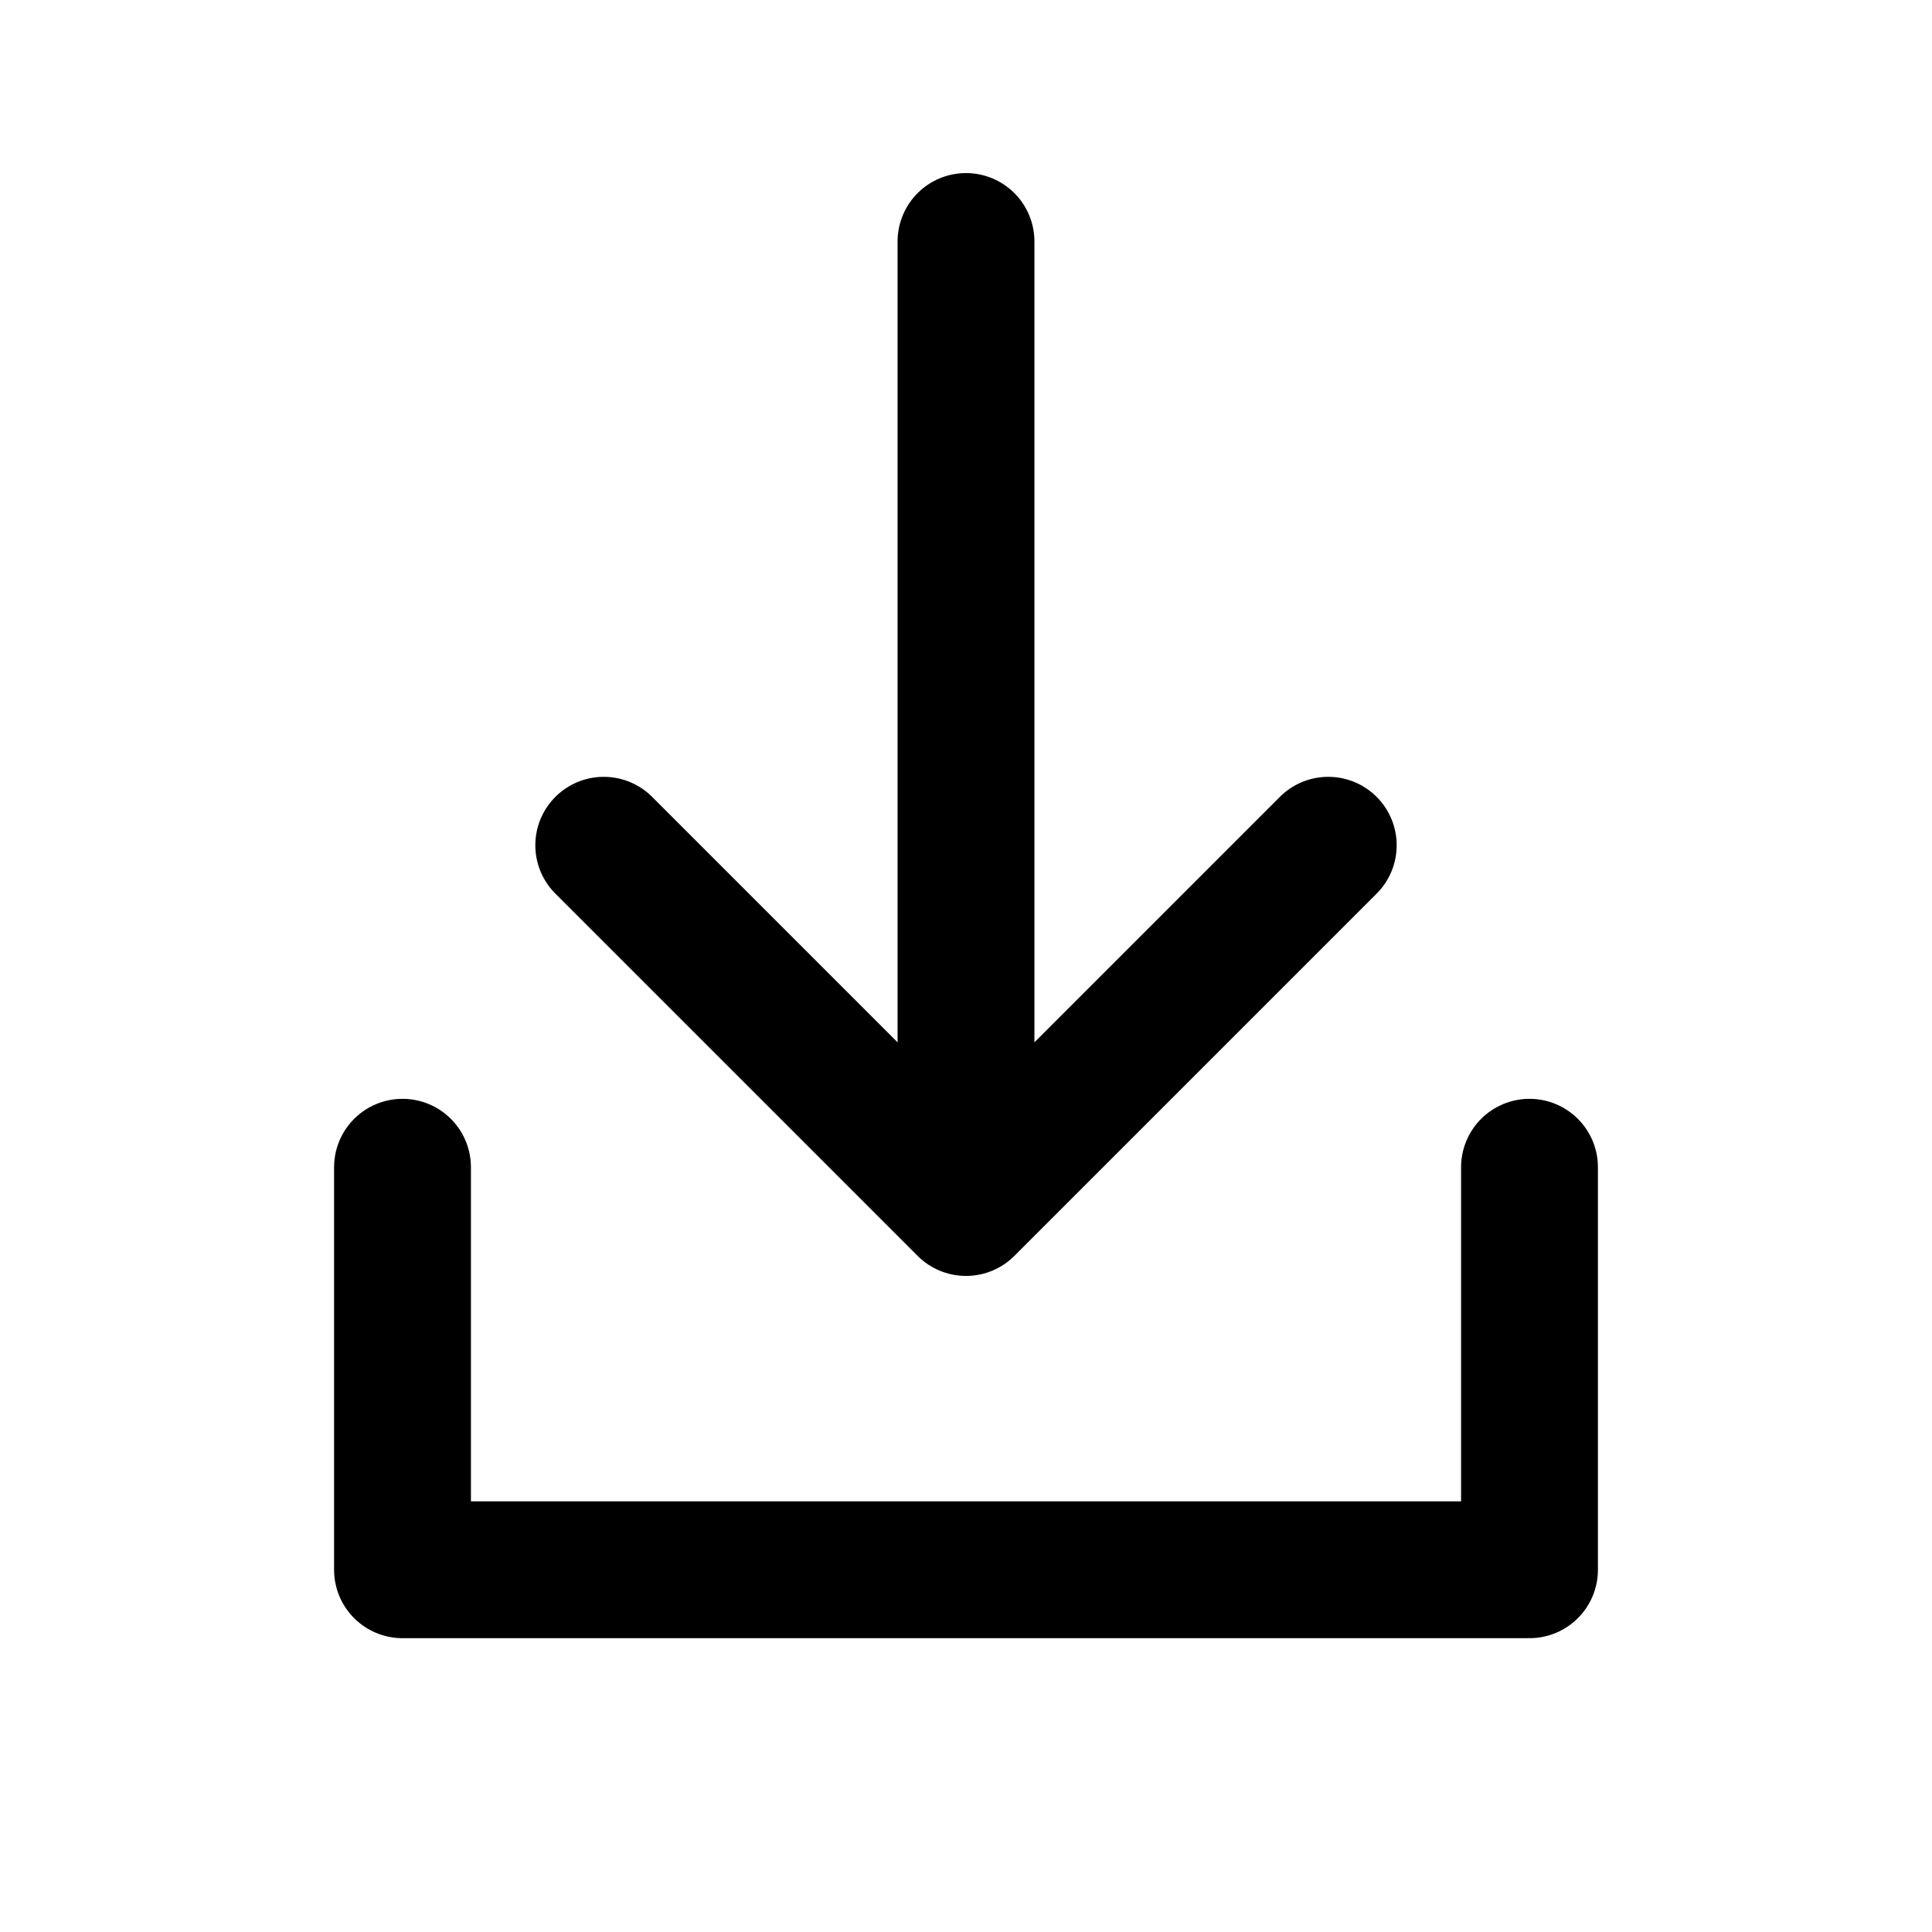
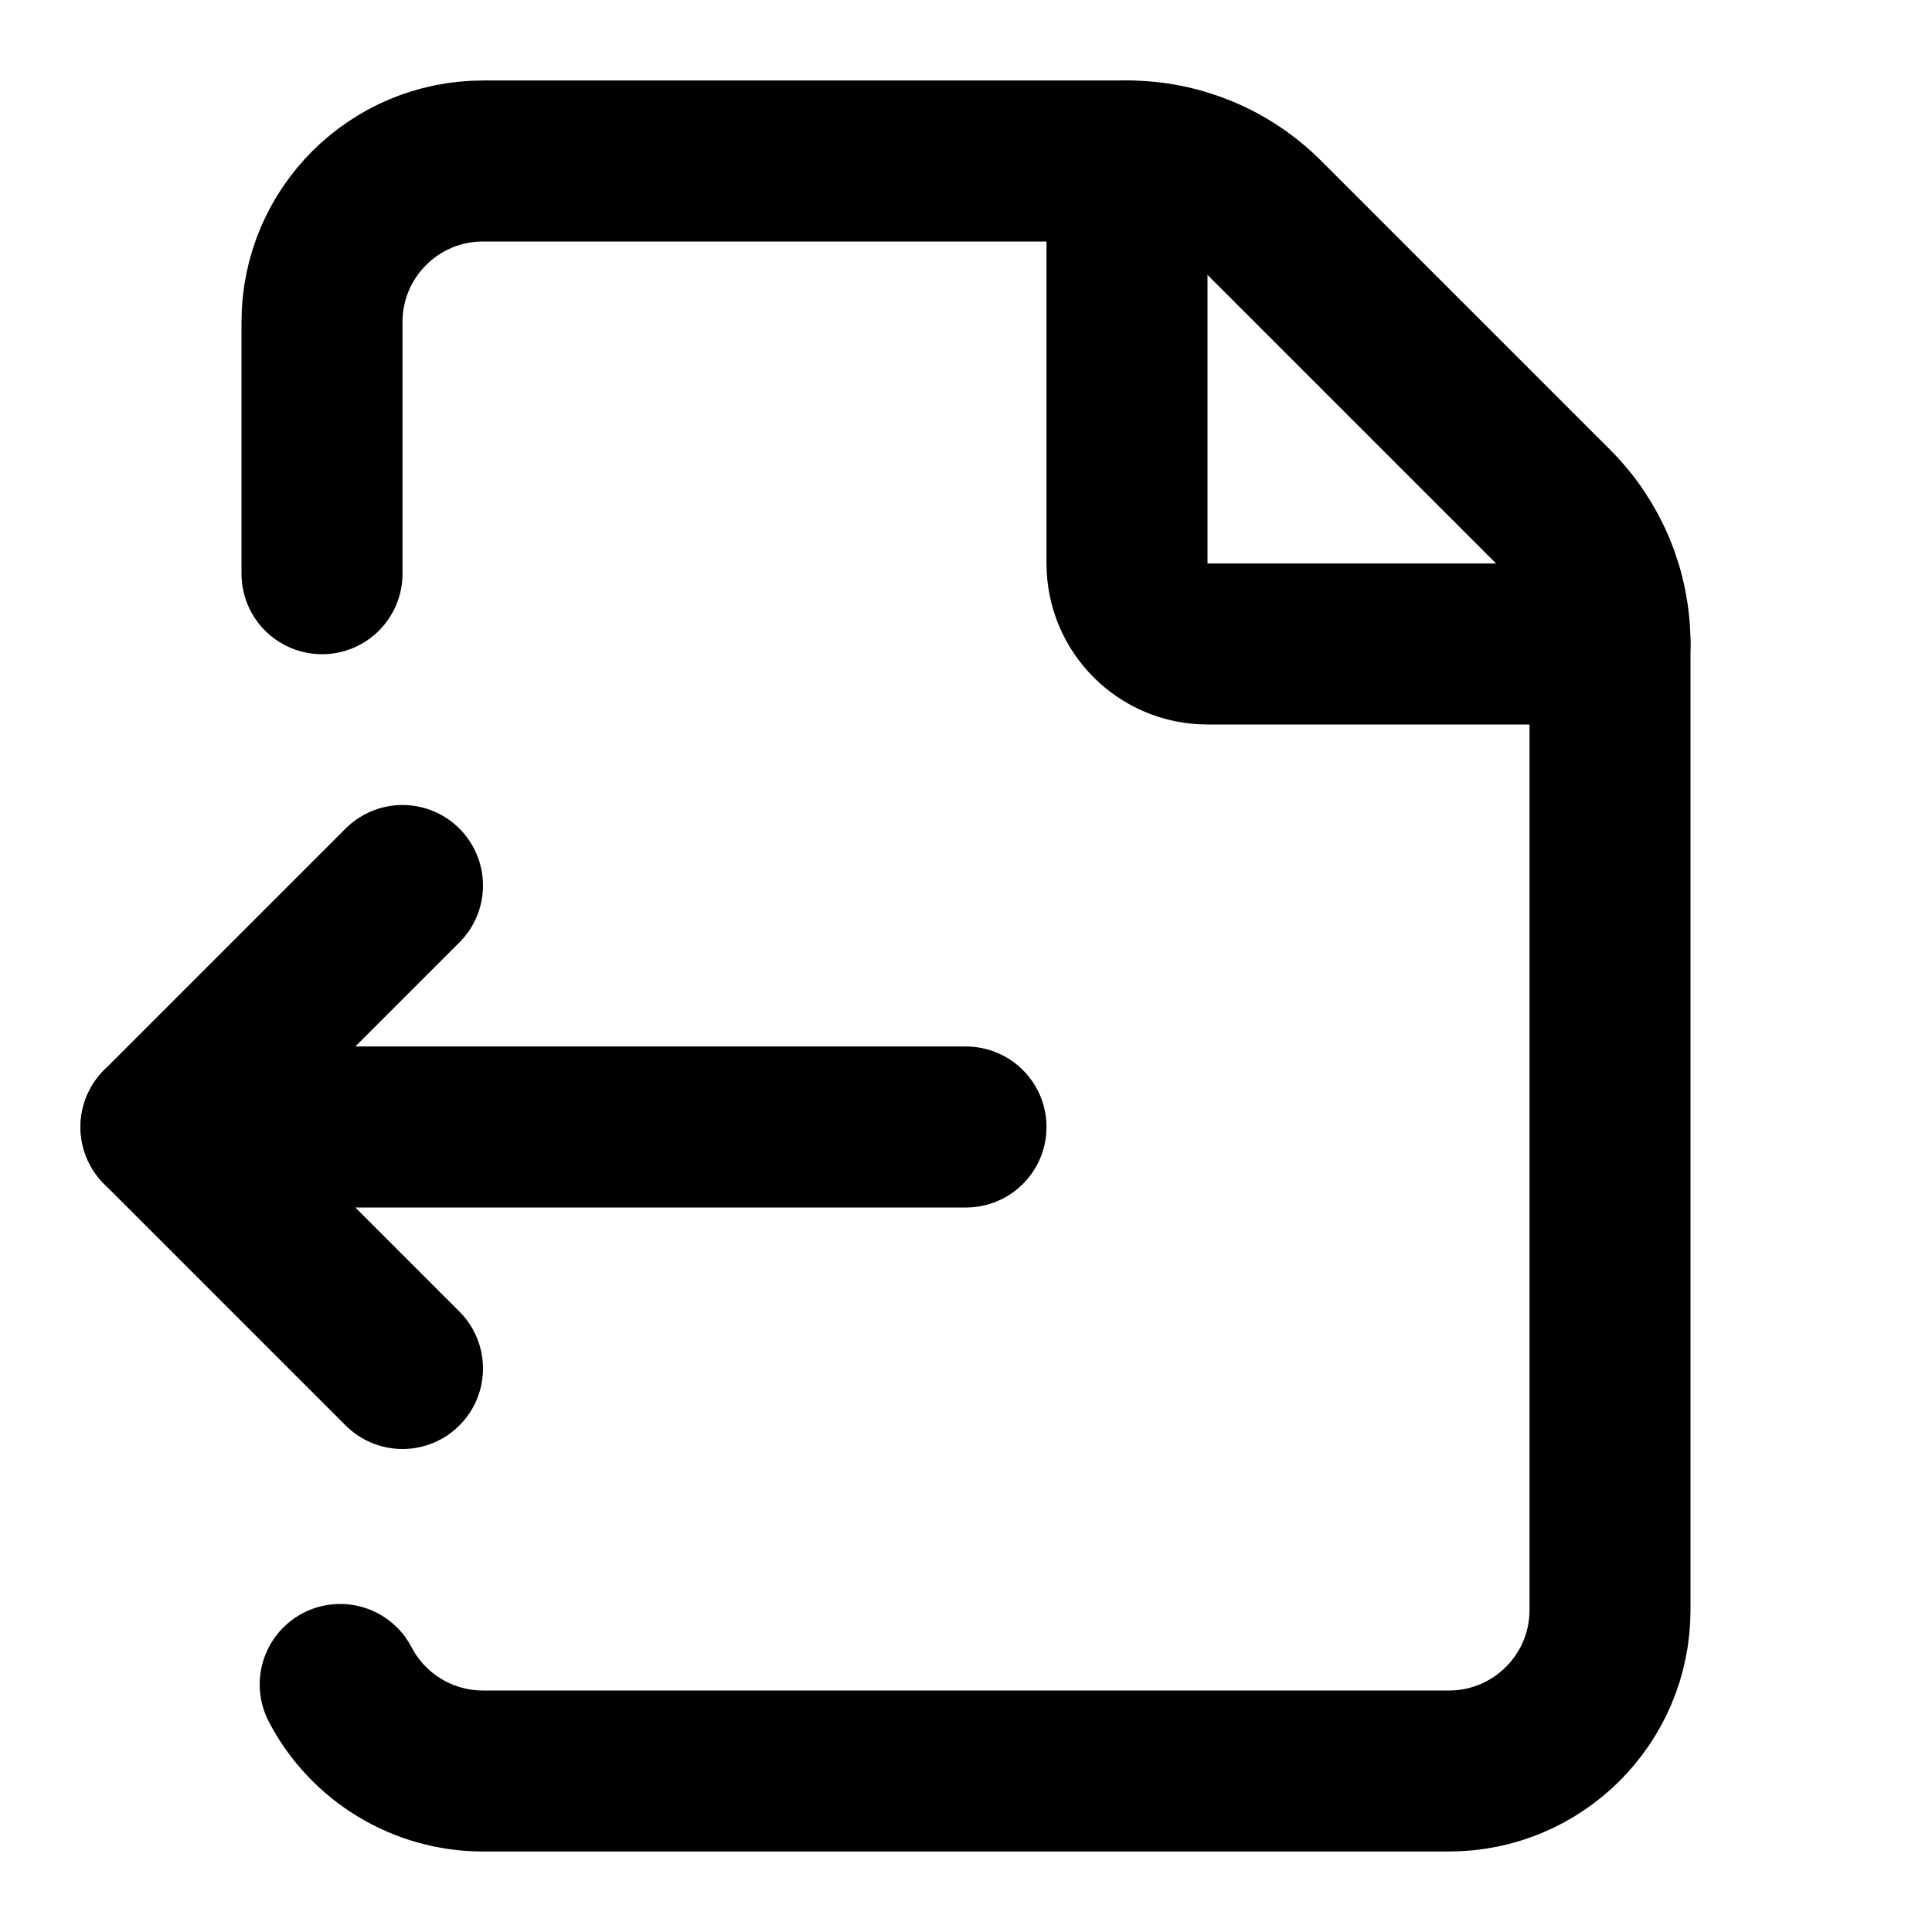
- <svg xmlns="http://www.w3.org/2000/svg" viewBox="0 0 24 24" fill="none" stroke="currentColor" stroke-width="1.7" stroke-linecap="round" stroke-linejoin="round">
-   <path d="M12 3v12M7.5 10.5 12 15l4.5-4.5" />
-   <path d="M5 14.5v5h14v-5" />
+ <svg xmlns="http://www.w3.org/2000/svg" width="24" height="24" viewBox="0 0 24 24" fill="none" stroke="currentColor" stroke-width="2" stroke-linecap="round" stroke-linejoin="round">
+   <path d="M4.226 20.925A2 2 0 0 0 6 22h12a2 2 0 0 0 2-2V8a2.4 2.4 0 0 0-.706-1.706l-3.588-3.588A2.4 2.4 0 0 0 14 2H6a2 2 0 0 0-2 2v3.127" />
+   <path d="M14 2v5a1 1 0 0 0 1 1h5" />
+   <path d="m5 11-3 3" />
+   <path d="m5 17-3-3h10" />
</svg>
